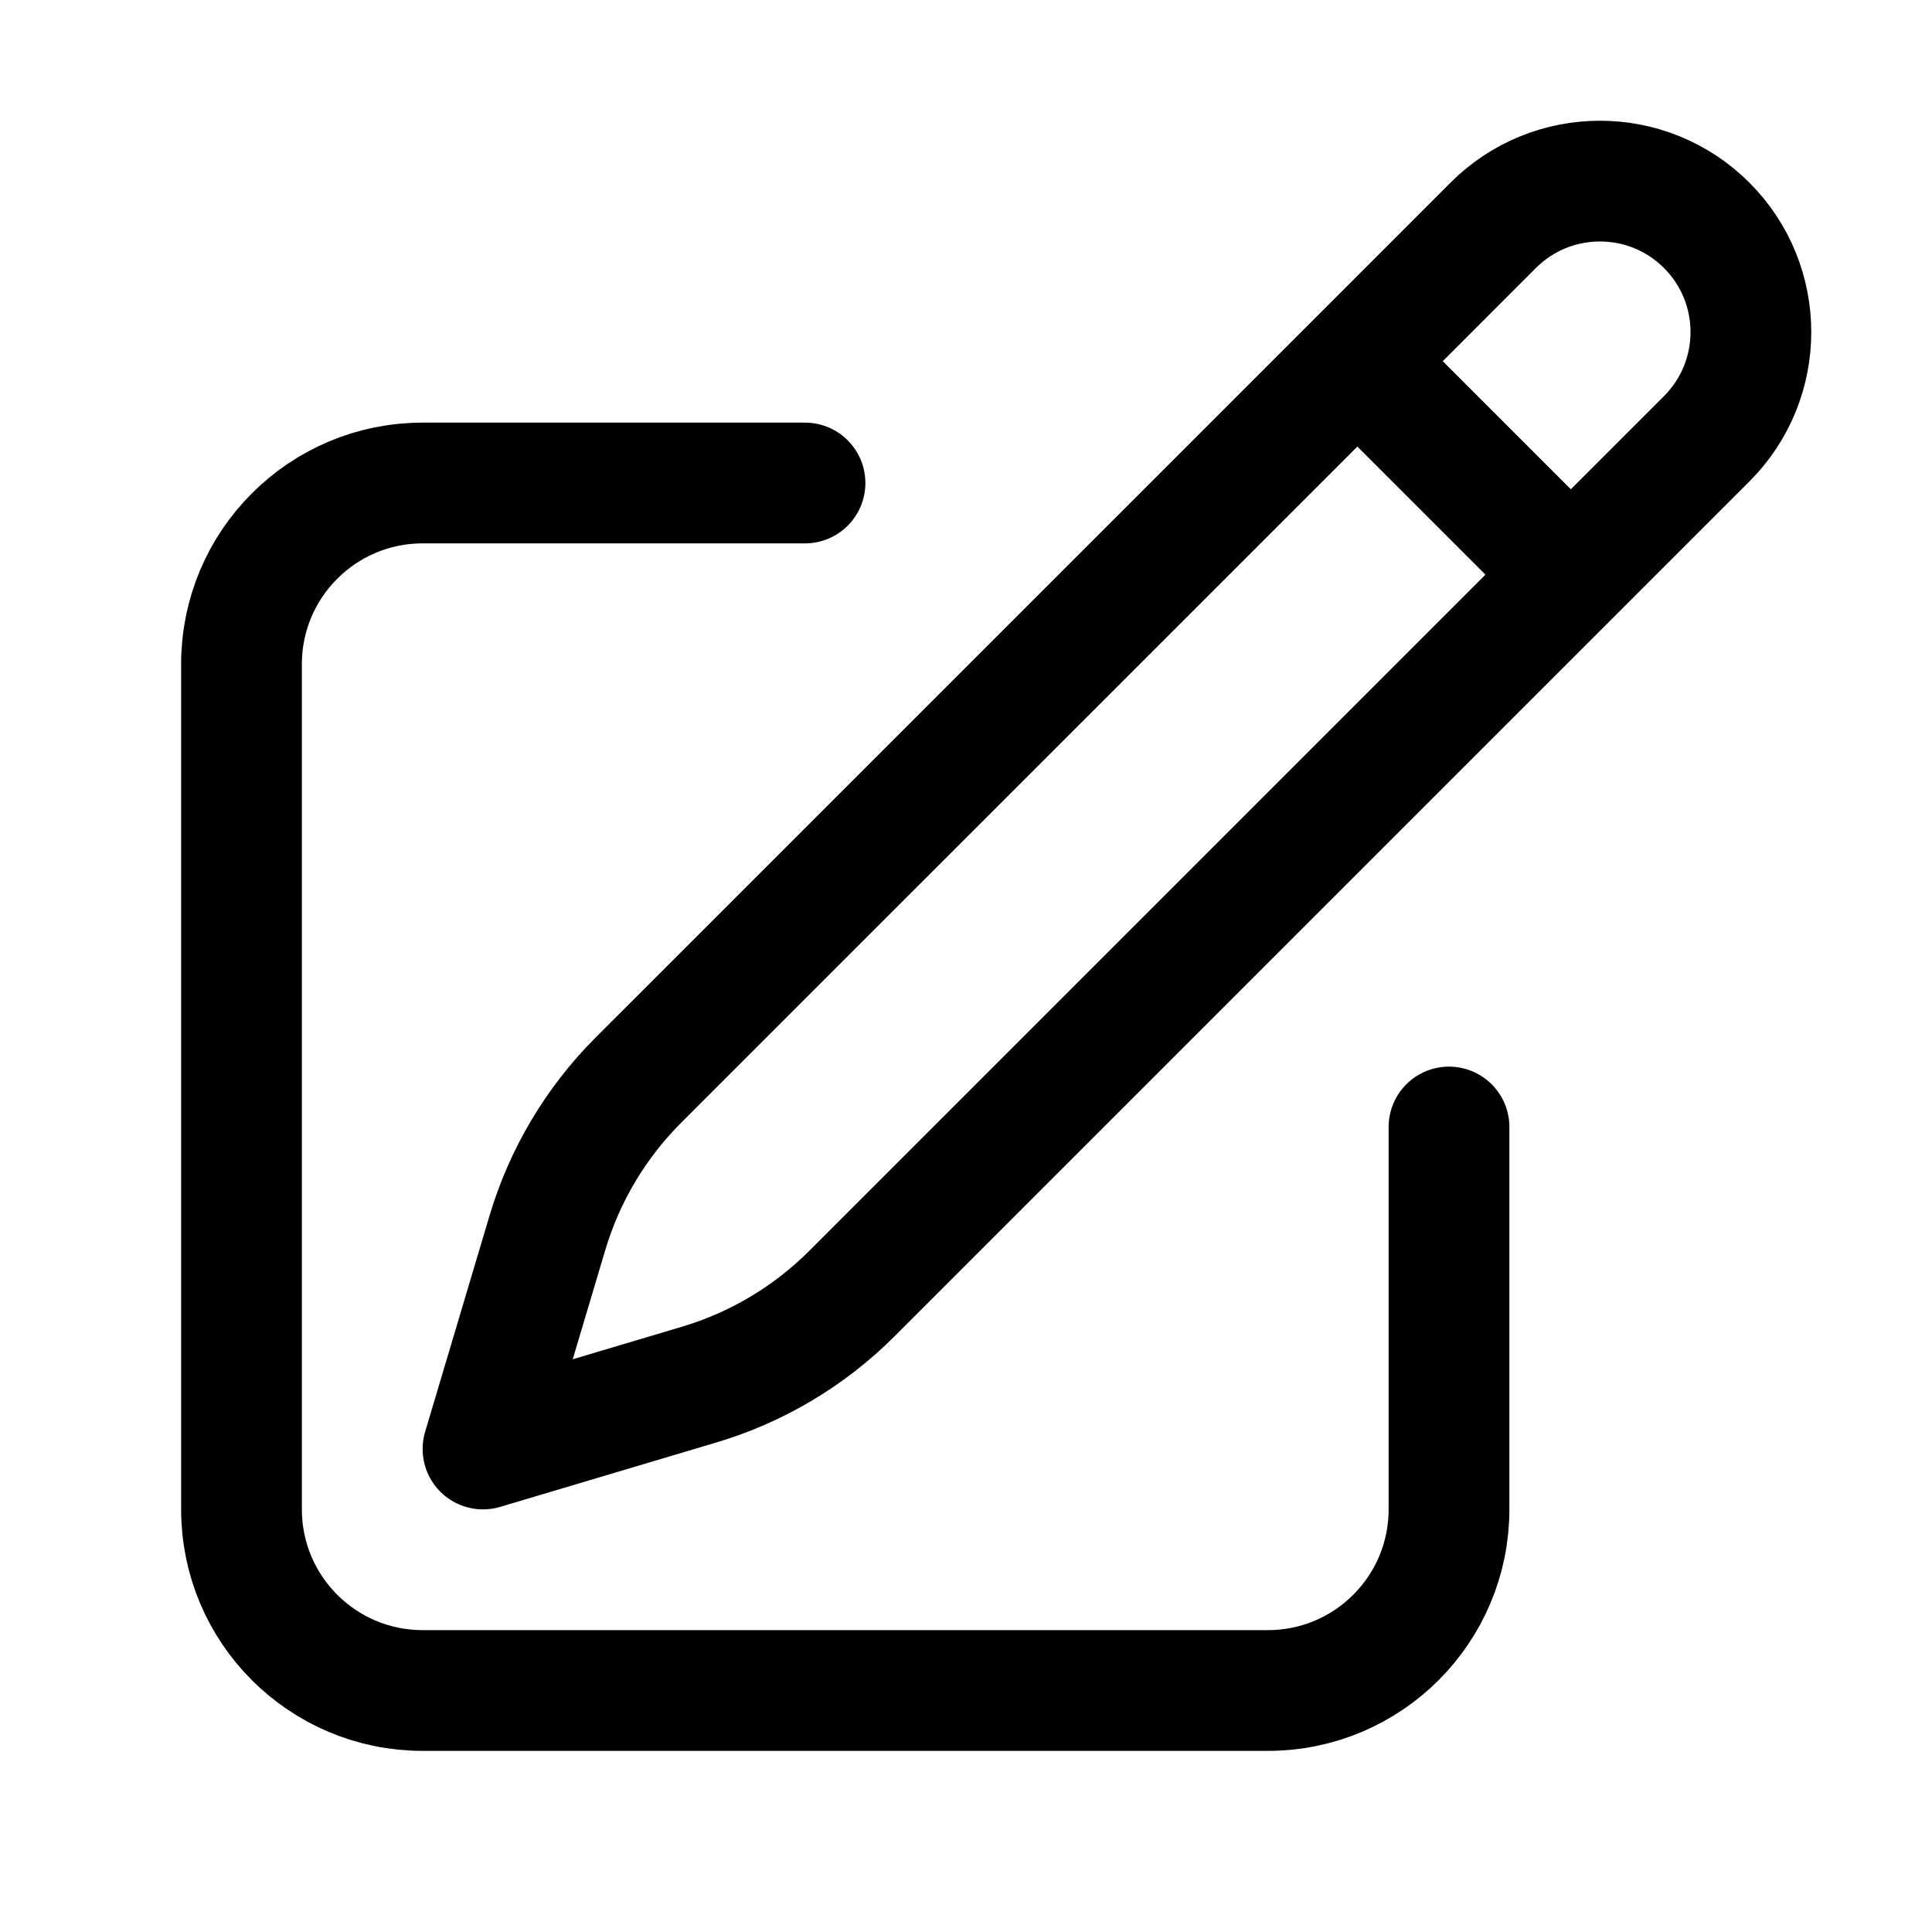
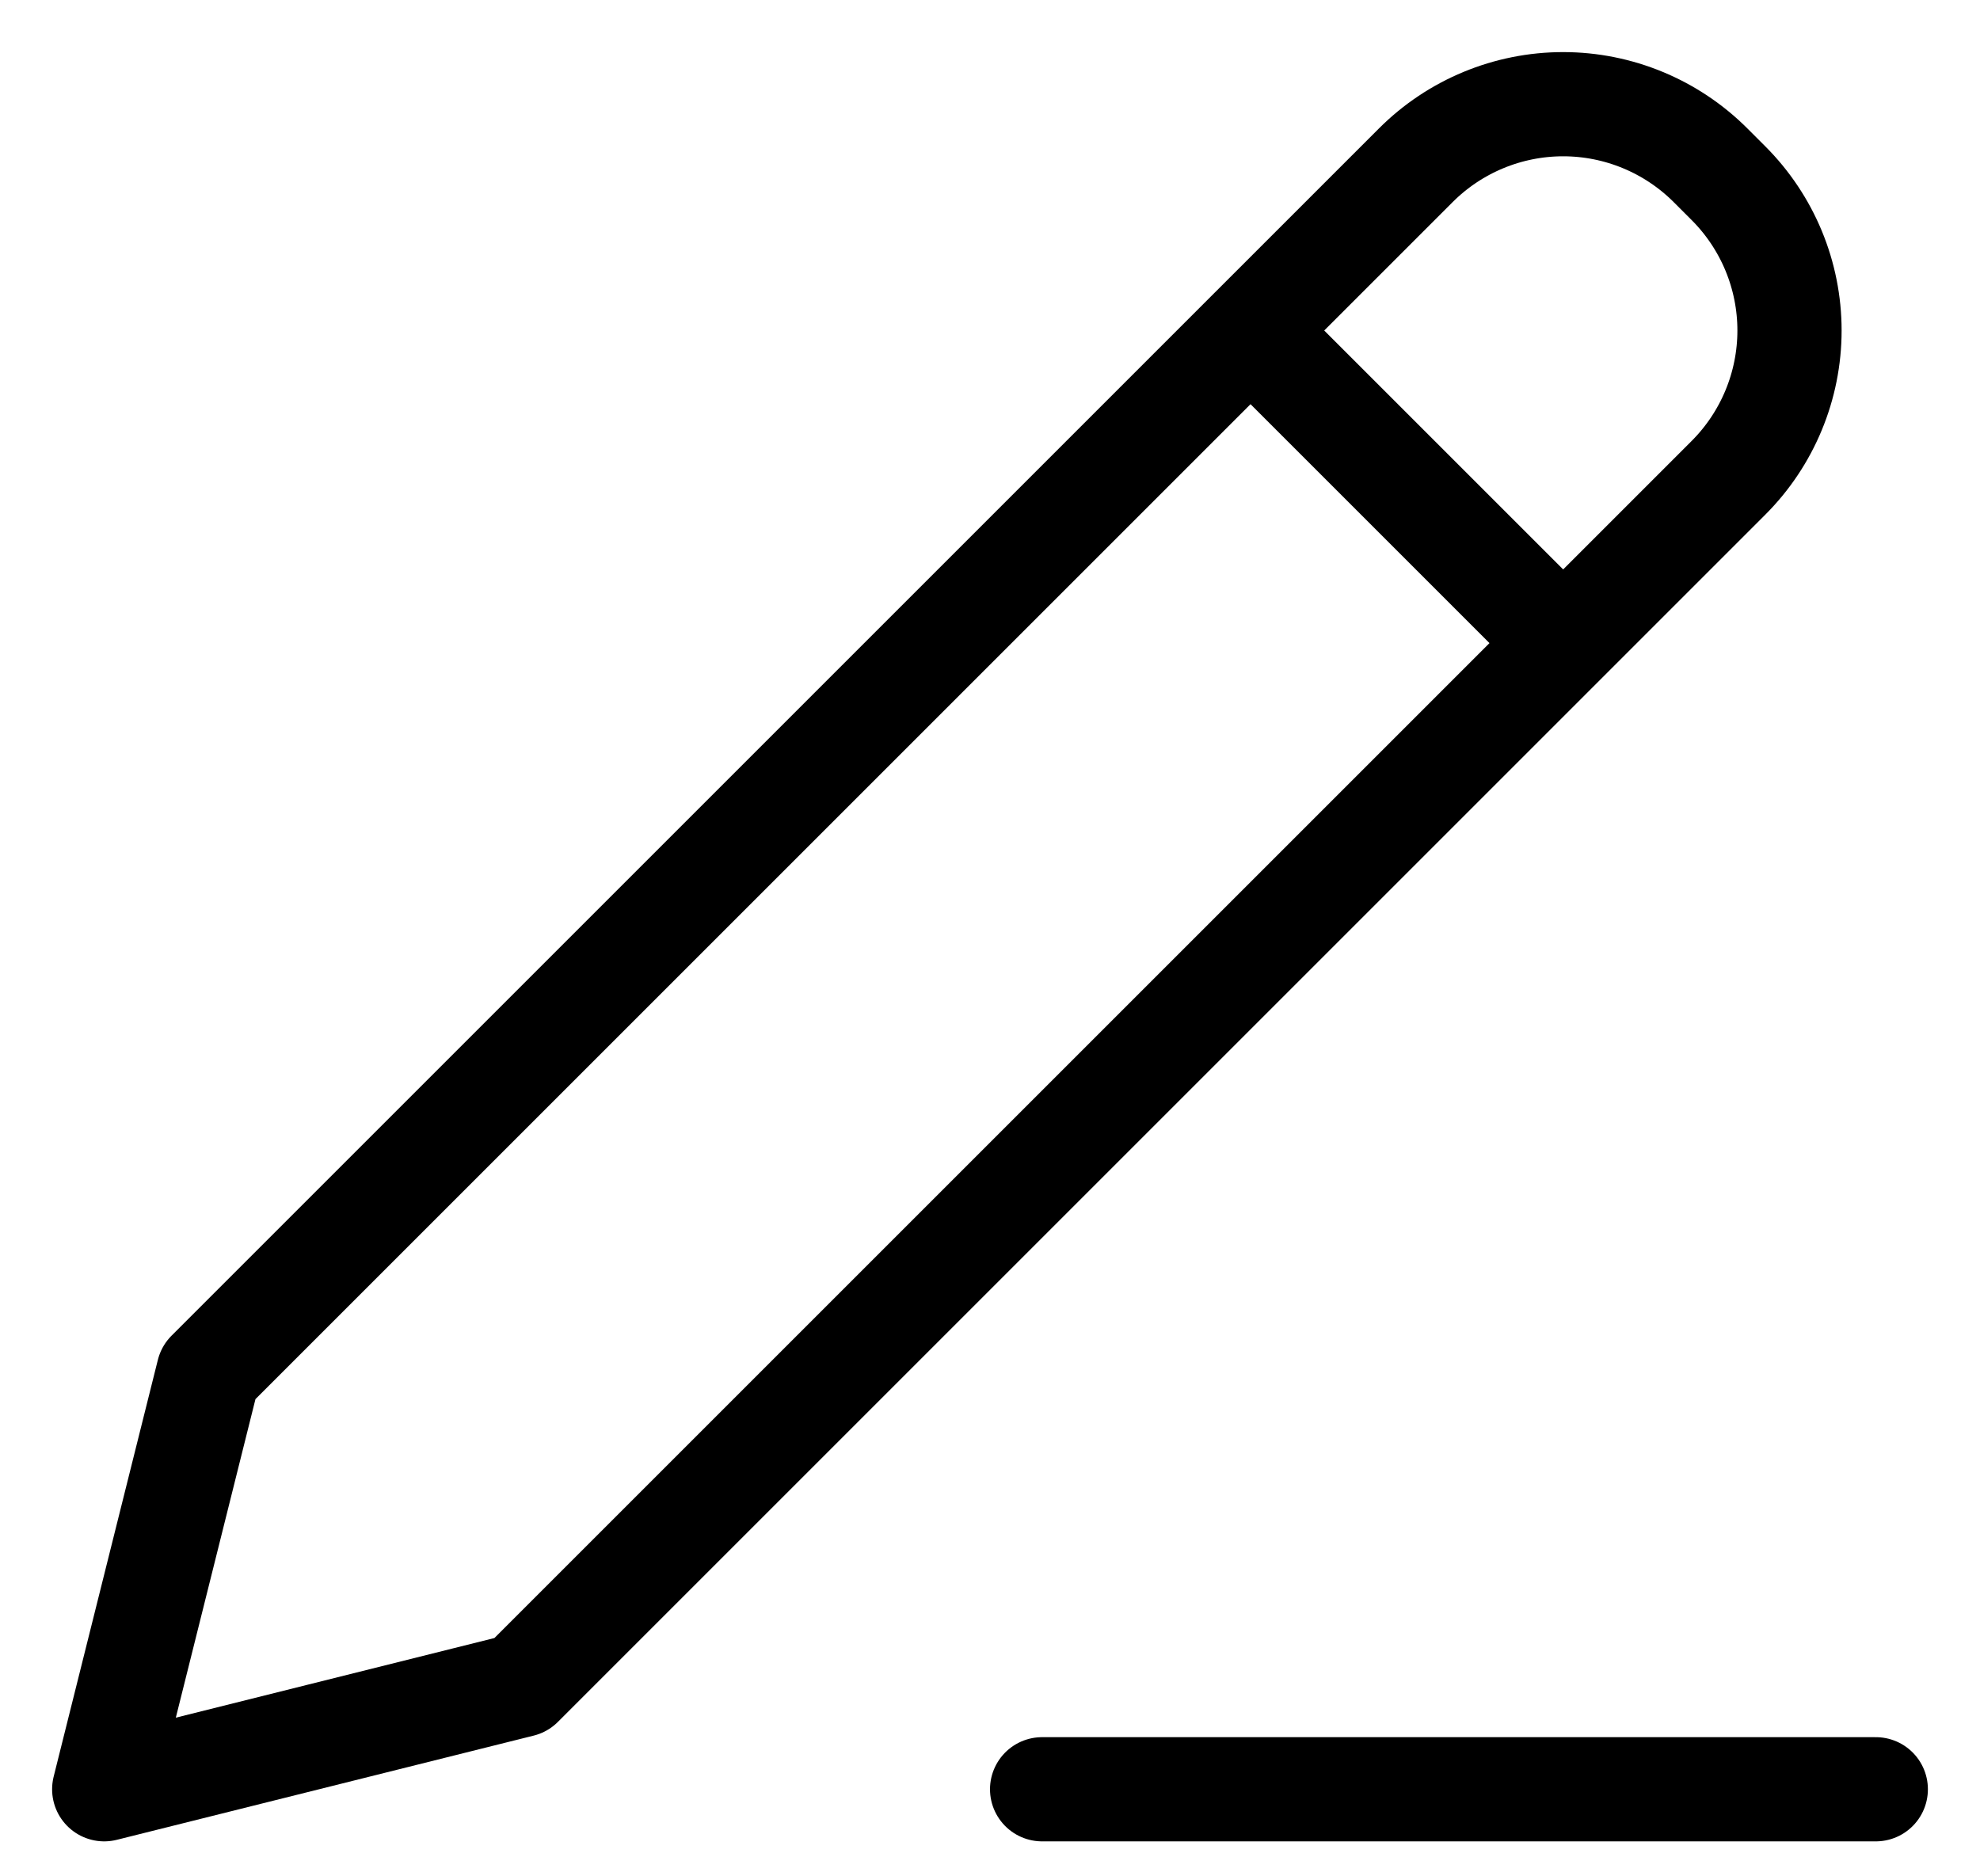
- <svg xmlns="http://www.w3.org/2000/svg" fill="none" viewBox="0 0 24 24" stroke-width="1.5" stroke="currentColor" class="size-6">
-   <path stroke-linecap="round" stroke-linejoin="round" d="m16.862 4.487 1.687-1.688a1.875 1.875 0 1 1 2.652 2.652L10.582 16.07a4.5 4.5 0 0 1-1.897 1.13L6 18l.8-2.685a4.5 4.5 0 0 1 1.13-1.897l8.932-8.931Zm0 0L19.5 7.125M18 14v4.75A2.25 2.25 0 0 1 15.75 21H5.25A2.25 2.25 0 0 1 3 18.75V8.25A2.25 2.25 0 0 1 5.25 6H10" />
+ <svg xmlns="http://www.w3.org/2000/svg" width="19" height="18" viewBox="0 0 19 18" fill="none">
+   <path d="M12 3.172L15 6.172M10 17.172H18M2 13.172L1 17.172L5 16.172L16.586 4.586C16.961 4.211 17.172 3.702 17.172 3.172C17.172 2.641 16.961 2.133 16.586 1.758L16.414 1.586C16.039 1.211 15.53 1 15 1C14.47 1 13.961 1.211 13.586 1.586L2 13.172Z" stroke="currentColor" stroke-linecap="round" stroke-linejoin="round" />
</svg>
